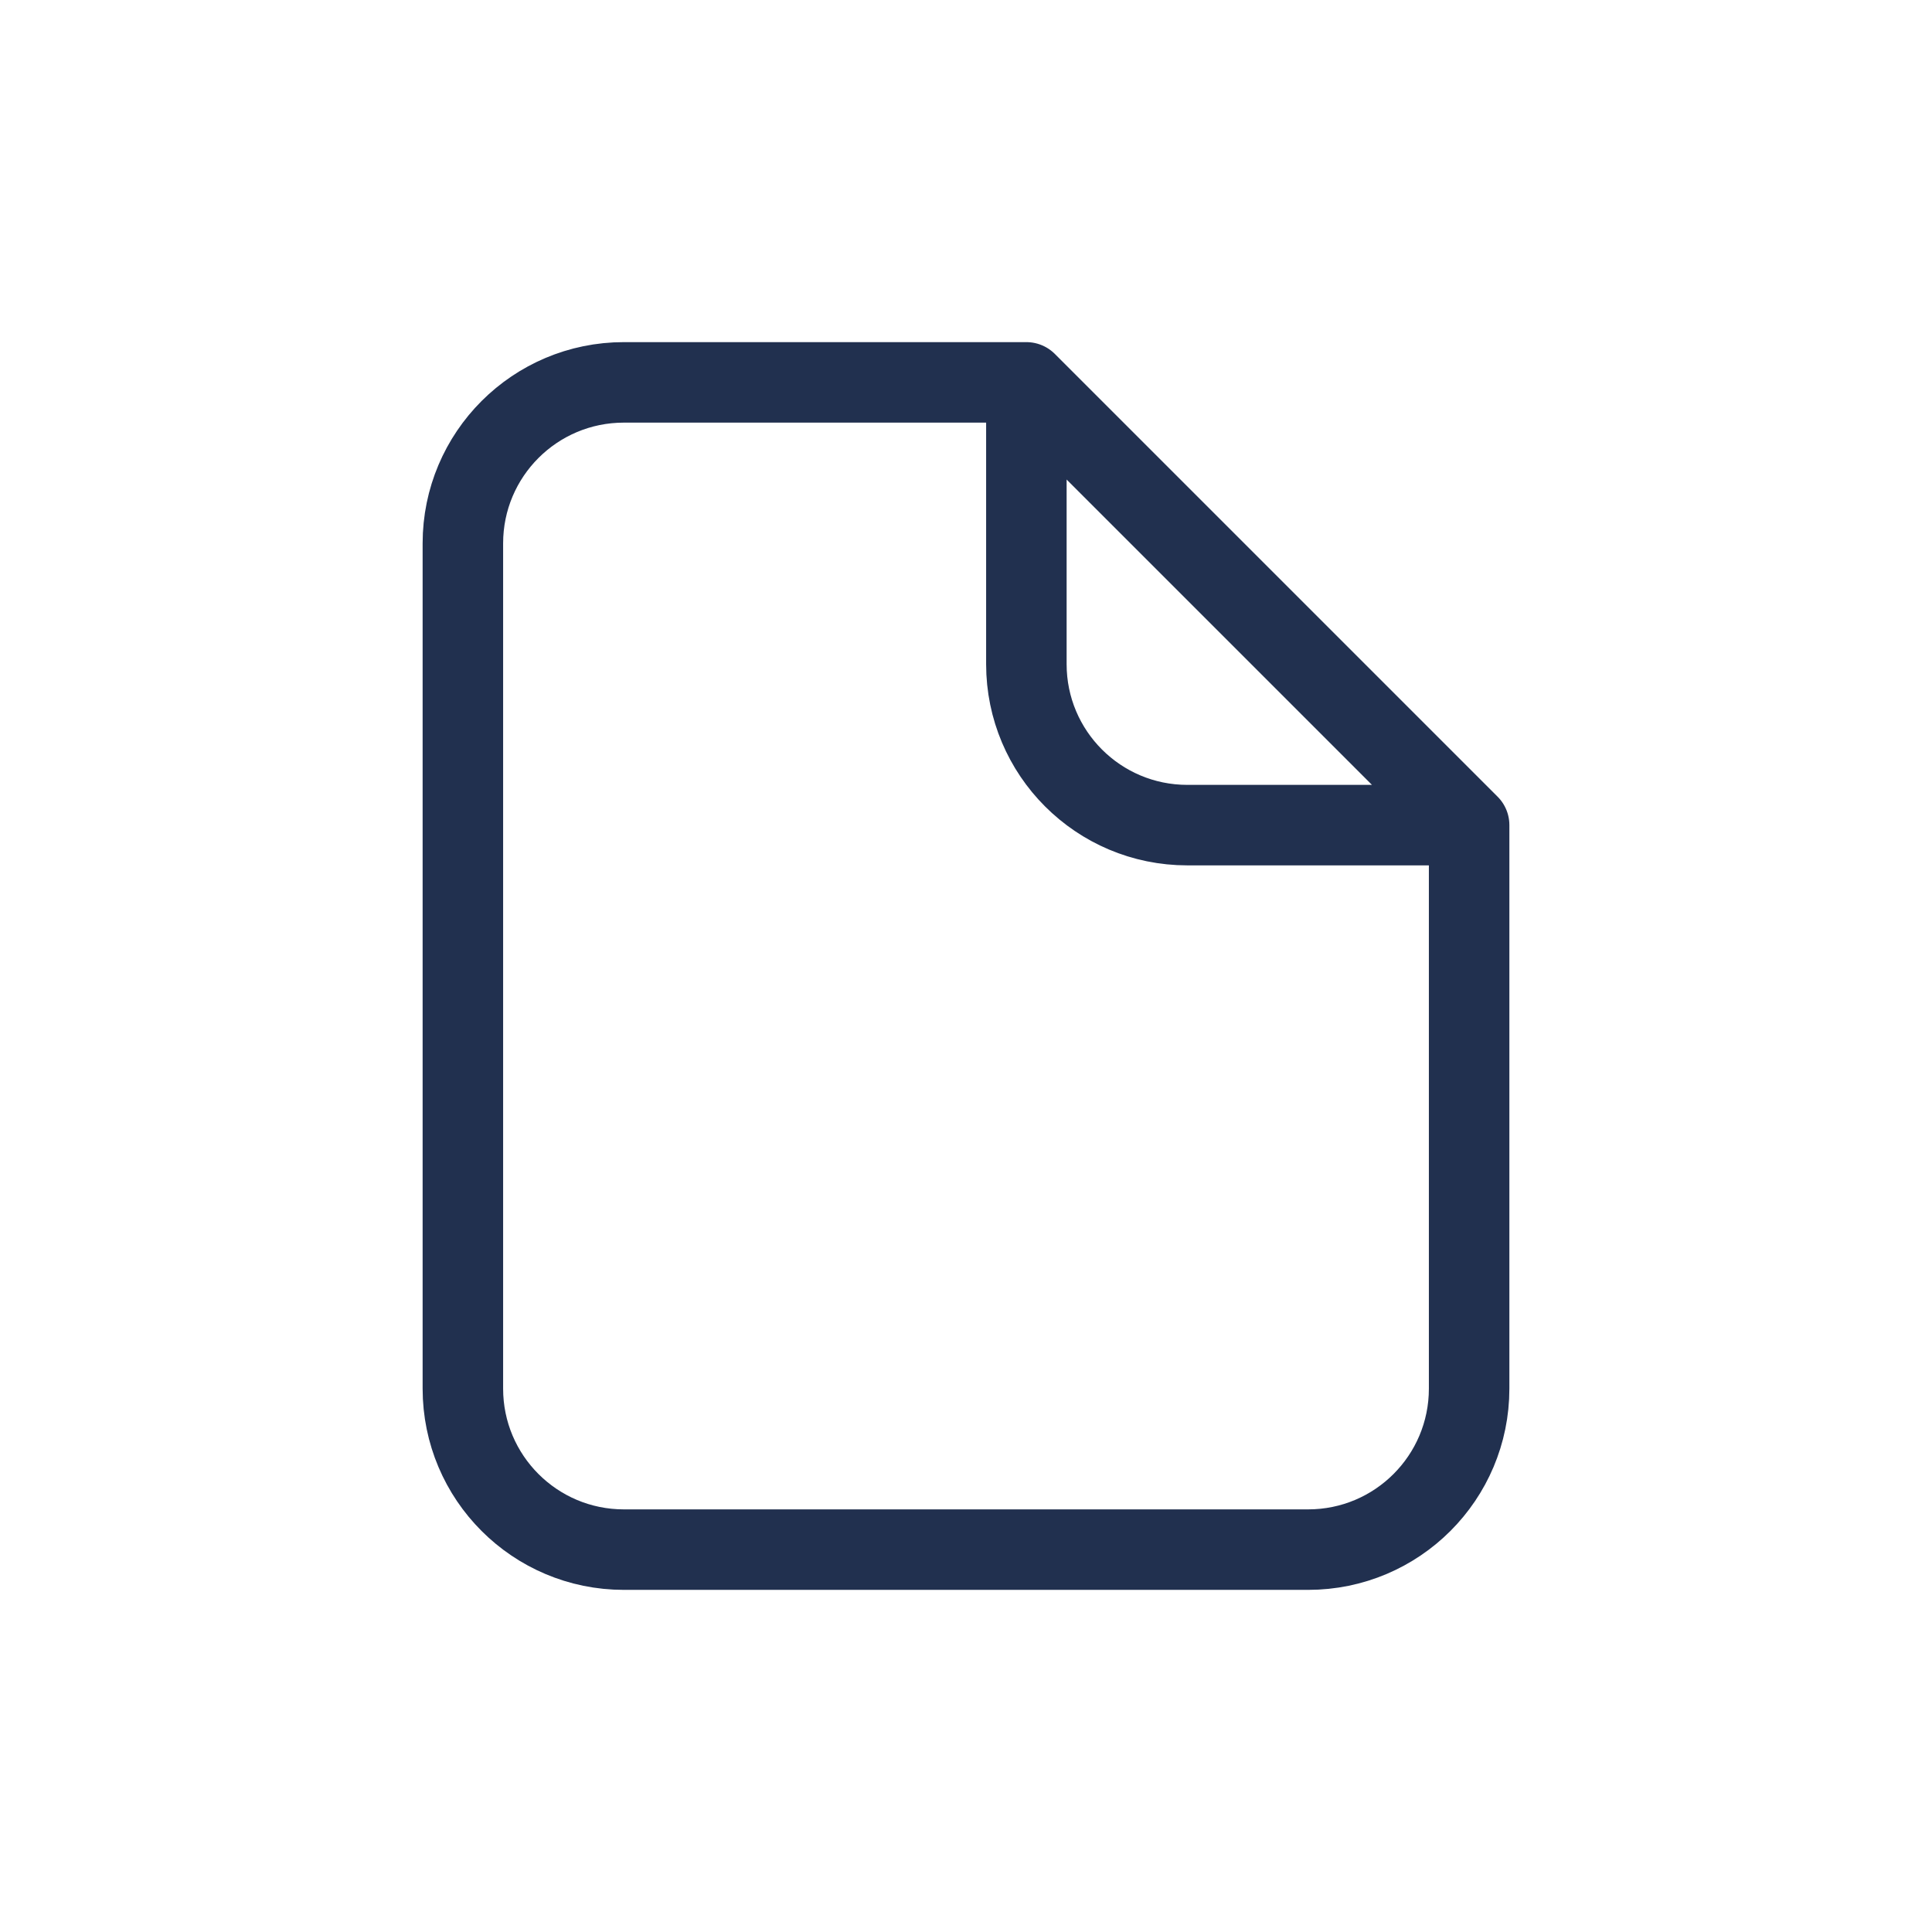
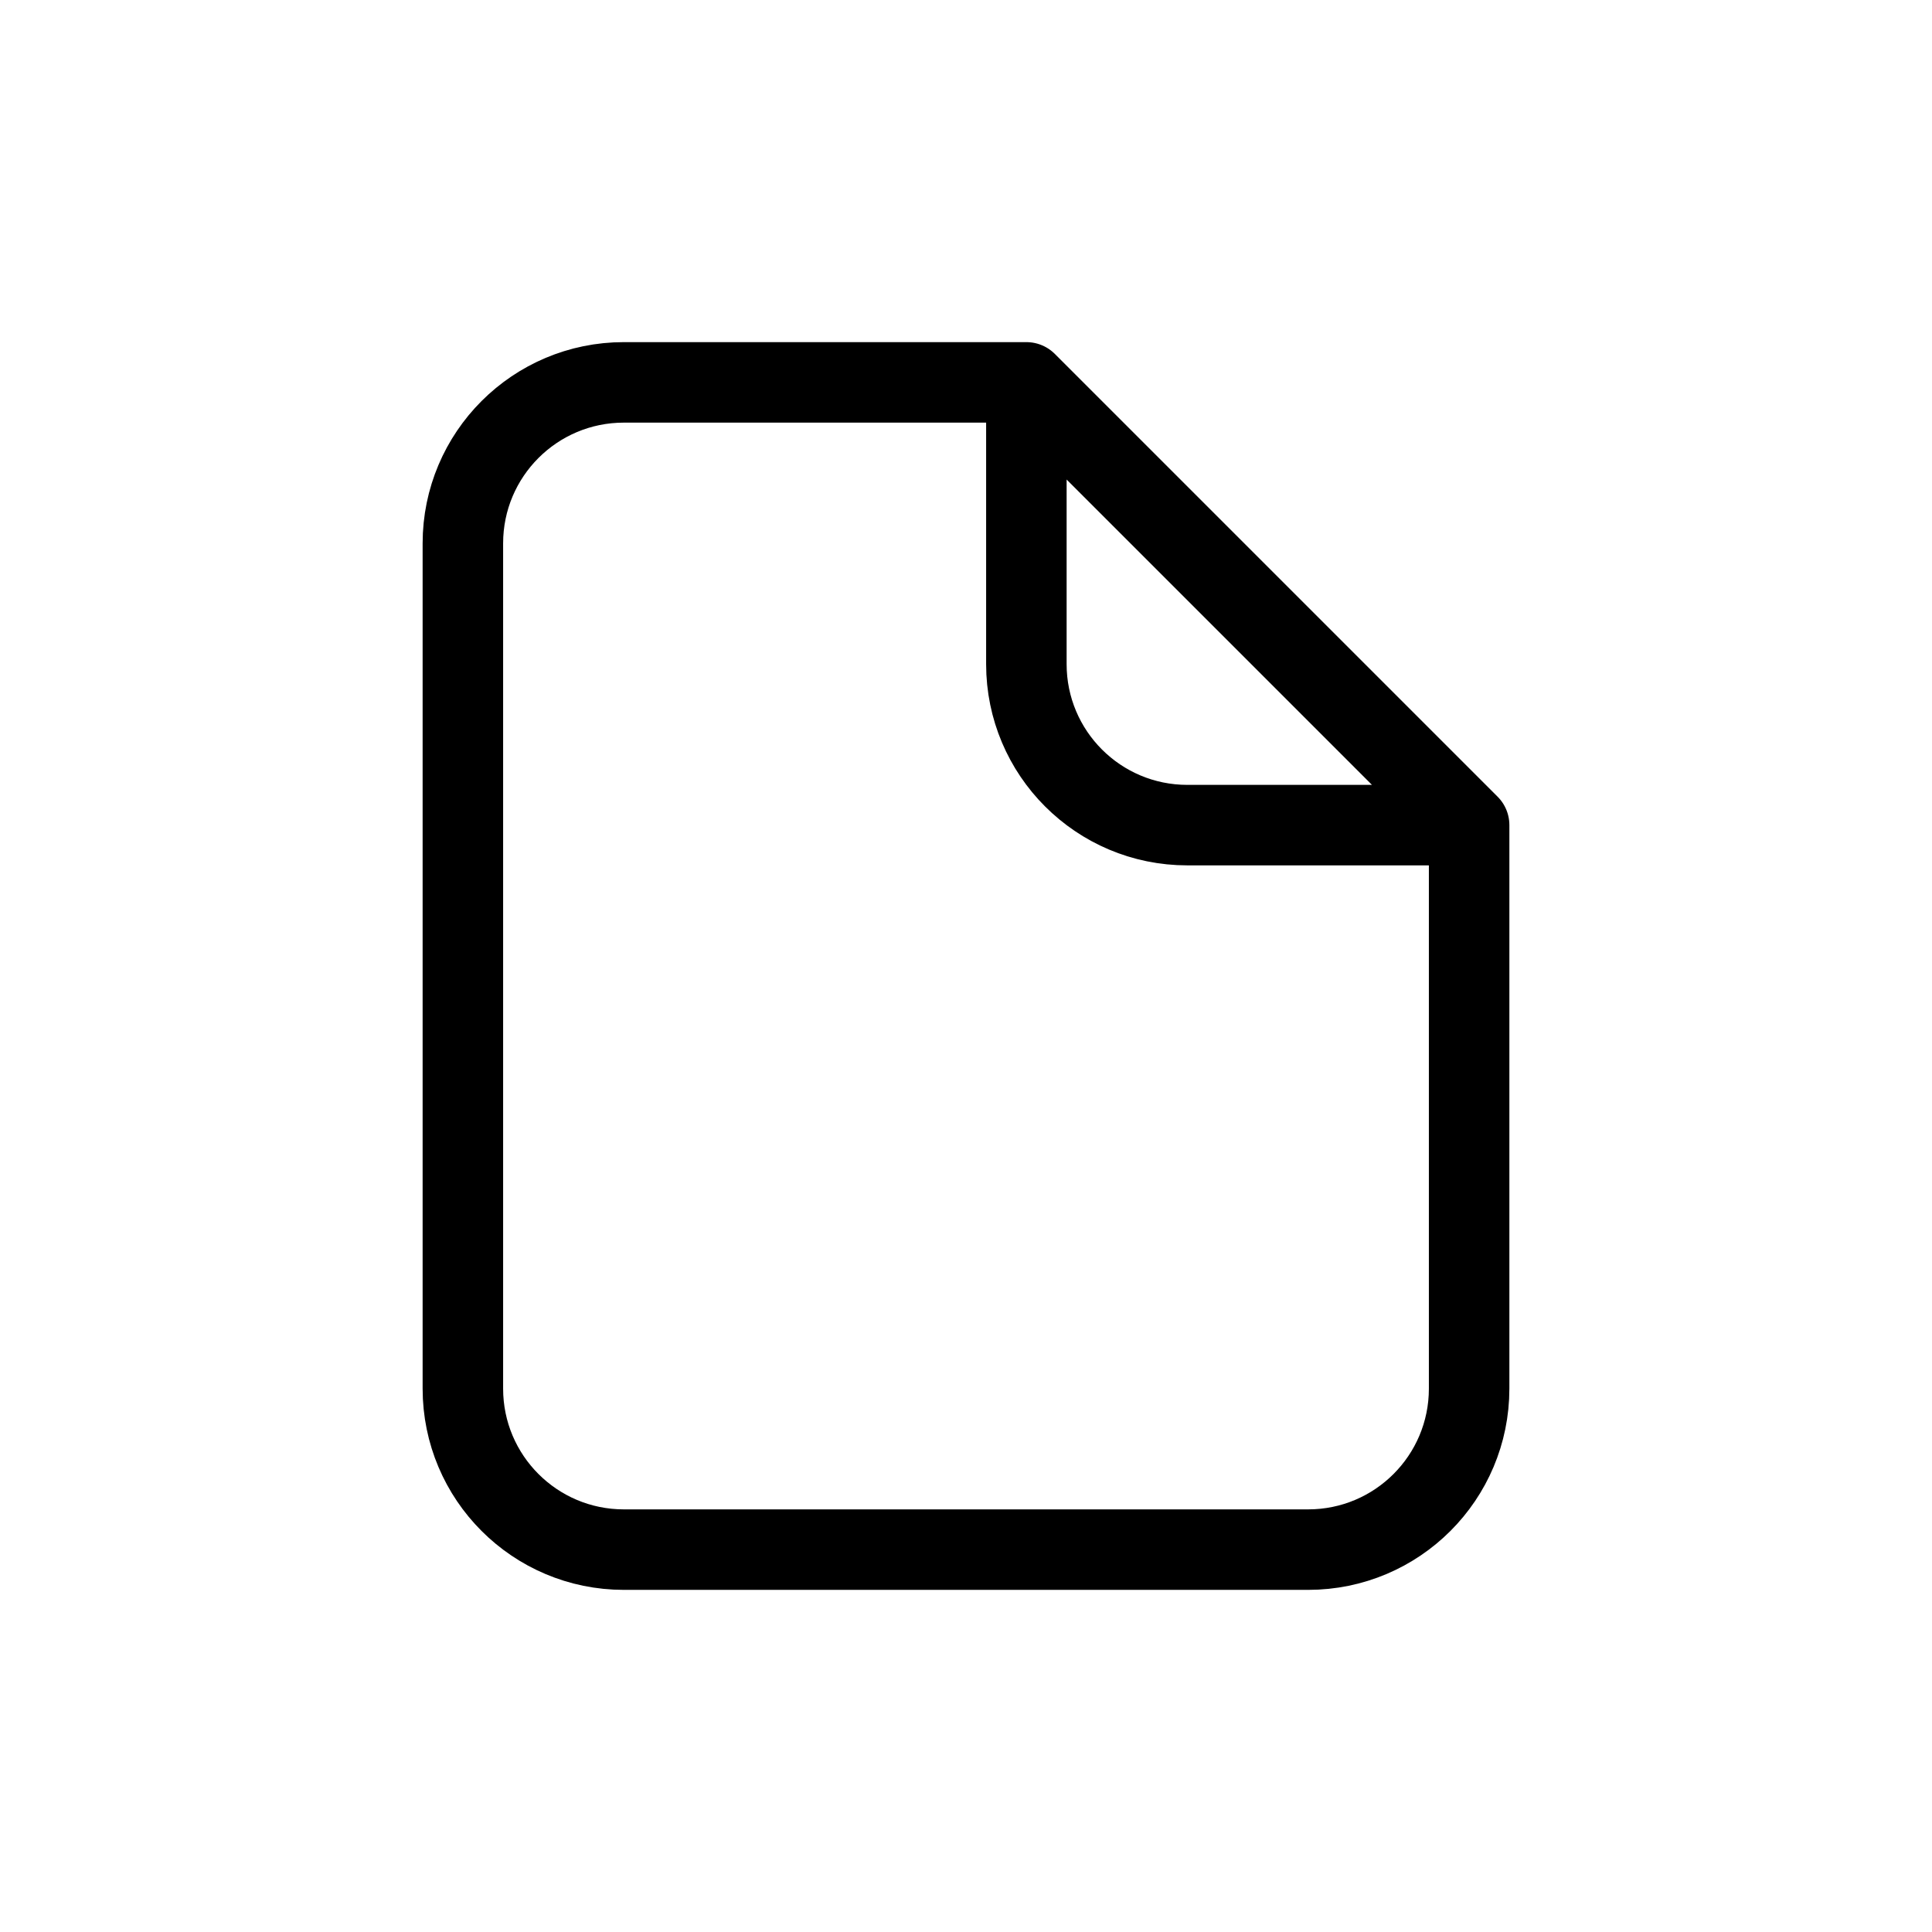
- <svg xmlns="http://www.w3.org/2000/svg" width="24" height="24" viewBox="0 0 24 24" fill="none">
-   <path d="M12.75 4.75L18.25 10.25M12.75 4.75H7.75C6.645 4.75 5.75 5.645 5.75 6.75V17.25C5.75 18.355 6.645 19.25 7.75 19.25H16.25C17.355 19.25 18.25 18.355 18.25 17.25V10.25L12.75 4.75ZM12.75 4.75V8.25C12.75 9.355 13.645 10.25 14.75 10.25H18.25L12.75 4.75Z" stroke="#21304F" stroke-linecap="round" stroke-linejoin="round" />
+ <svg xmlns="http://www.w3.org/2000/svg" width="24" height="24" viewBox="0 0 24 24" fill="none" stroke="currentColor" stroke-width="1" stroke-linecap="round" stroke-linejoin="round">
+   <path d="M12.75 4.75L18.25 10.25M12.75 4.75H7.75C6.645 4.75 5.75 5.645 5.75 6.75V17.25C5.75 18.355 6.645 19.25 7.75 19.25H16.25C17.355 19.25 18.25 18.355 18.25 17.25V10.25L12.75 4.75ZM12.75 4.75V8.25C12.75 9.355 13.645 10.25 14.75 10.25H18.25L12.75 4.75Z" />
</svg>
